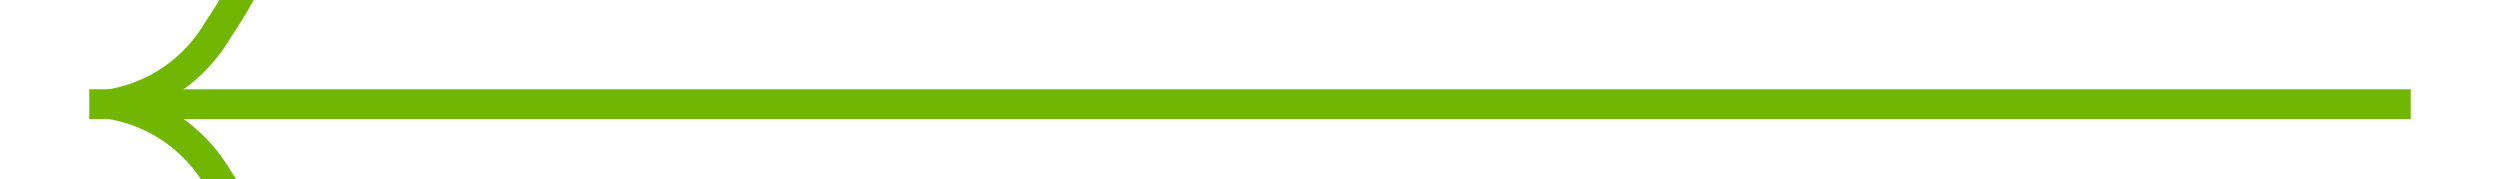
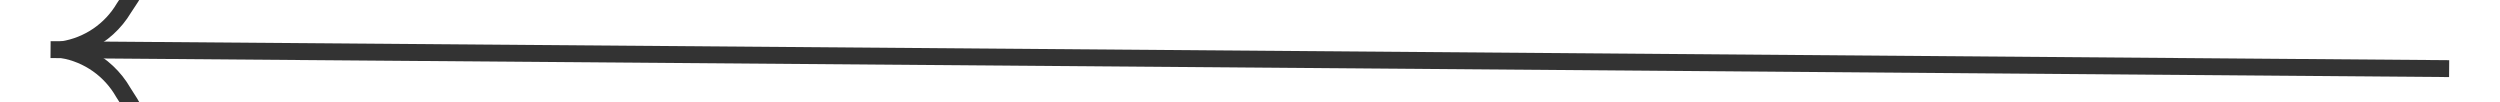
- <svg xmlns="http://www.w3.org/2000/svg" version="1.1" width="84px" height="6px" preserveAspectRatio="xMinYMid meet" viewBox="-20 89  84 4">
-   <g transform="matrix(0 -1 1 0 -69 113 )">
-     <path d="M 16.697 58.159  A 15.24 15.24 0 0 0 19.267 56.748 A 5.67 5.67 0 0 0 21.5 54.333 A 5.67 5.67 0 0 0 23.733 56.748 A 15.24 15.24 0 0 0 26.303 58.159 L 26.697 57.241  A 14.24 14.24 0 0 1 24.267 55.902 A 4.67 4.67 0 0 1 21.993 52.618 A 0.5 0.5 0 0 0 21.5 52.2 A 0.5 0.5 0 0 0 21.007 52.618 A 4.67 4.67 0 0 1 18.733 55.902 A 14.24 14.24 0 0 1 16.303 57.241 L 16.697 58.159  Z " fill-rule="nonzero" fill="#70b603" stroke="none" />
-     <path d="M 21.5 52  L 21.5 130  " stroke-width="1" stroke="#70b603" fill="none" />
+ <svg xmlns="http://www.w3.org/2000/svg" version="1.1" width="148px" height="6px" preserveAspectRatio="xMinYMid meet" viewBox="-52 491  148 4">
+   <g transform="matrix(0.01745241 -0.9998477 0.9998477 0.01745241 -471.3089 506.3926 )">
+     <path d="M 16.697 428.159  A 15.24 15.24 0 0 0 19.267 426.748 A 5.67 5.67 0 0 0 21.5 424.333 A 5.67 5.67 0 0 0 23.733 426.748 A 15.24 15.24 0 0 0 26.303 428.159 L 26.697 427.241  A 14.24 14.24 0 0 1 24.267 425.902 A 4.67 4.67 0 0 1 21.993 422.618 A 0.5 0.5 0 0 0 21.5 422.2 A 0.5 0.5 0 0 0 21.007 422.618 A 4.67 4.67 0 0 1 18.733 425.902 A 14.24 14.24 0 0 1 16.303 427.241 L 16.697 428.159  Z " fill-rule="nonzero" fill="#333333" stroke="none" transform="matrix(0.9999547 -0.009523378 0.009523378 0.9999547 -4.69405 0.2271094 )" />
+     <path d="M 21.5 422  L 21.5 564  " stroke-width="1" stroke="#333333" fill="none" transform="matrix(0.9999547 -0.009523378 0.009523378 0.9999547 -4.69405 0.2271094 )" />
  </g>
</svg>
